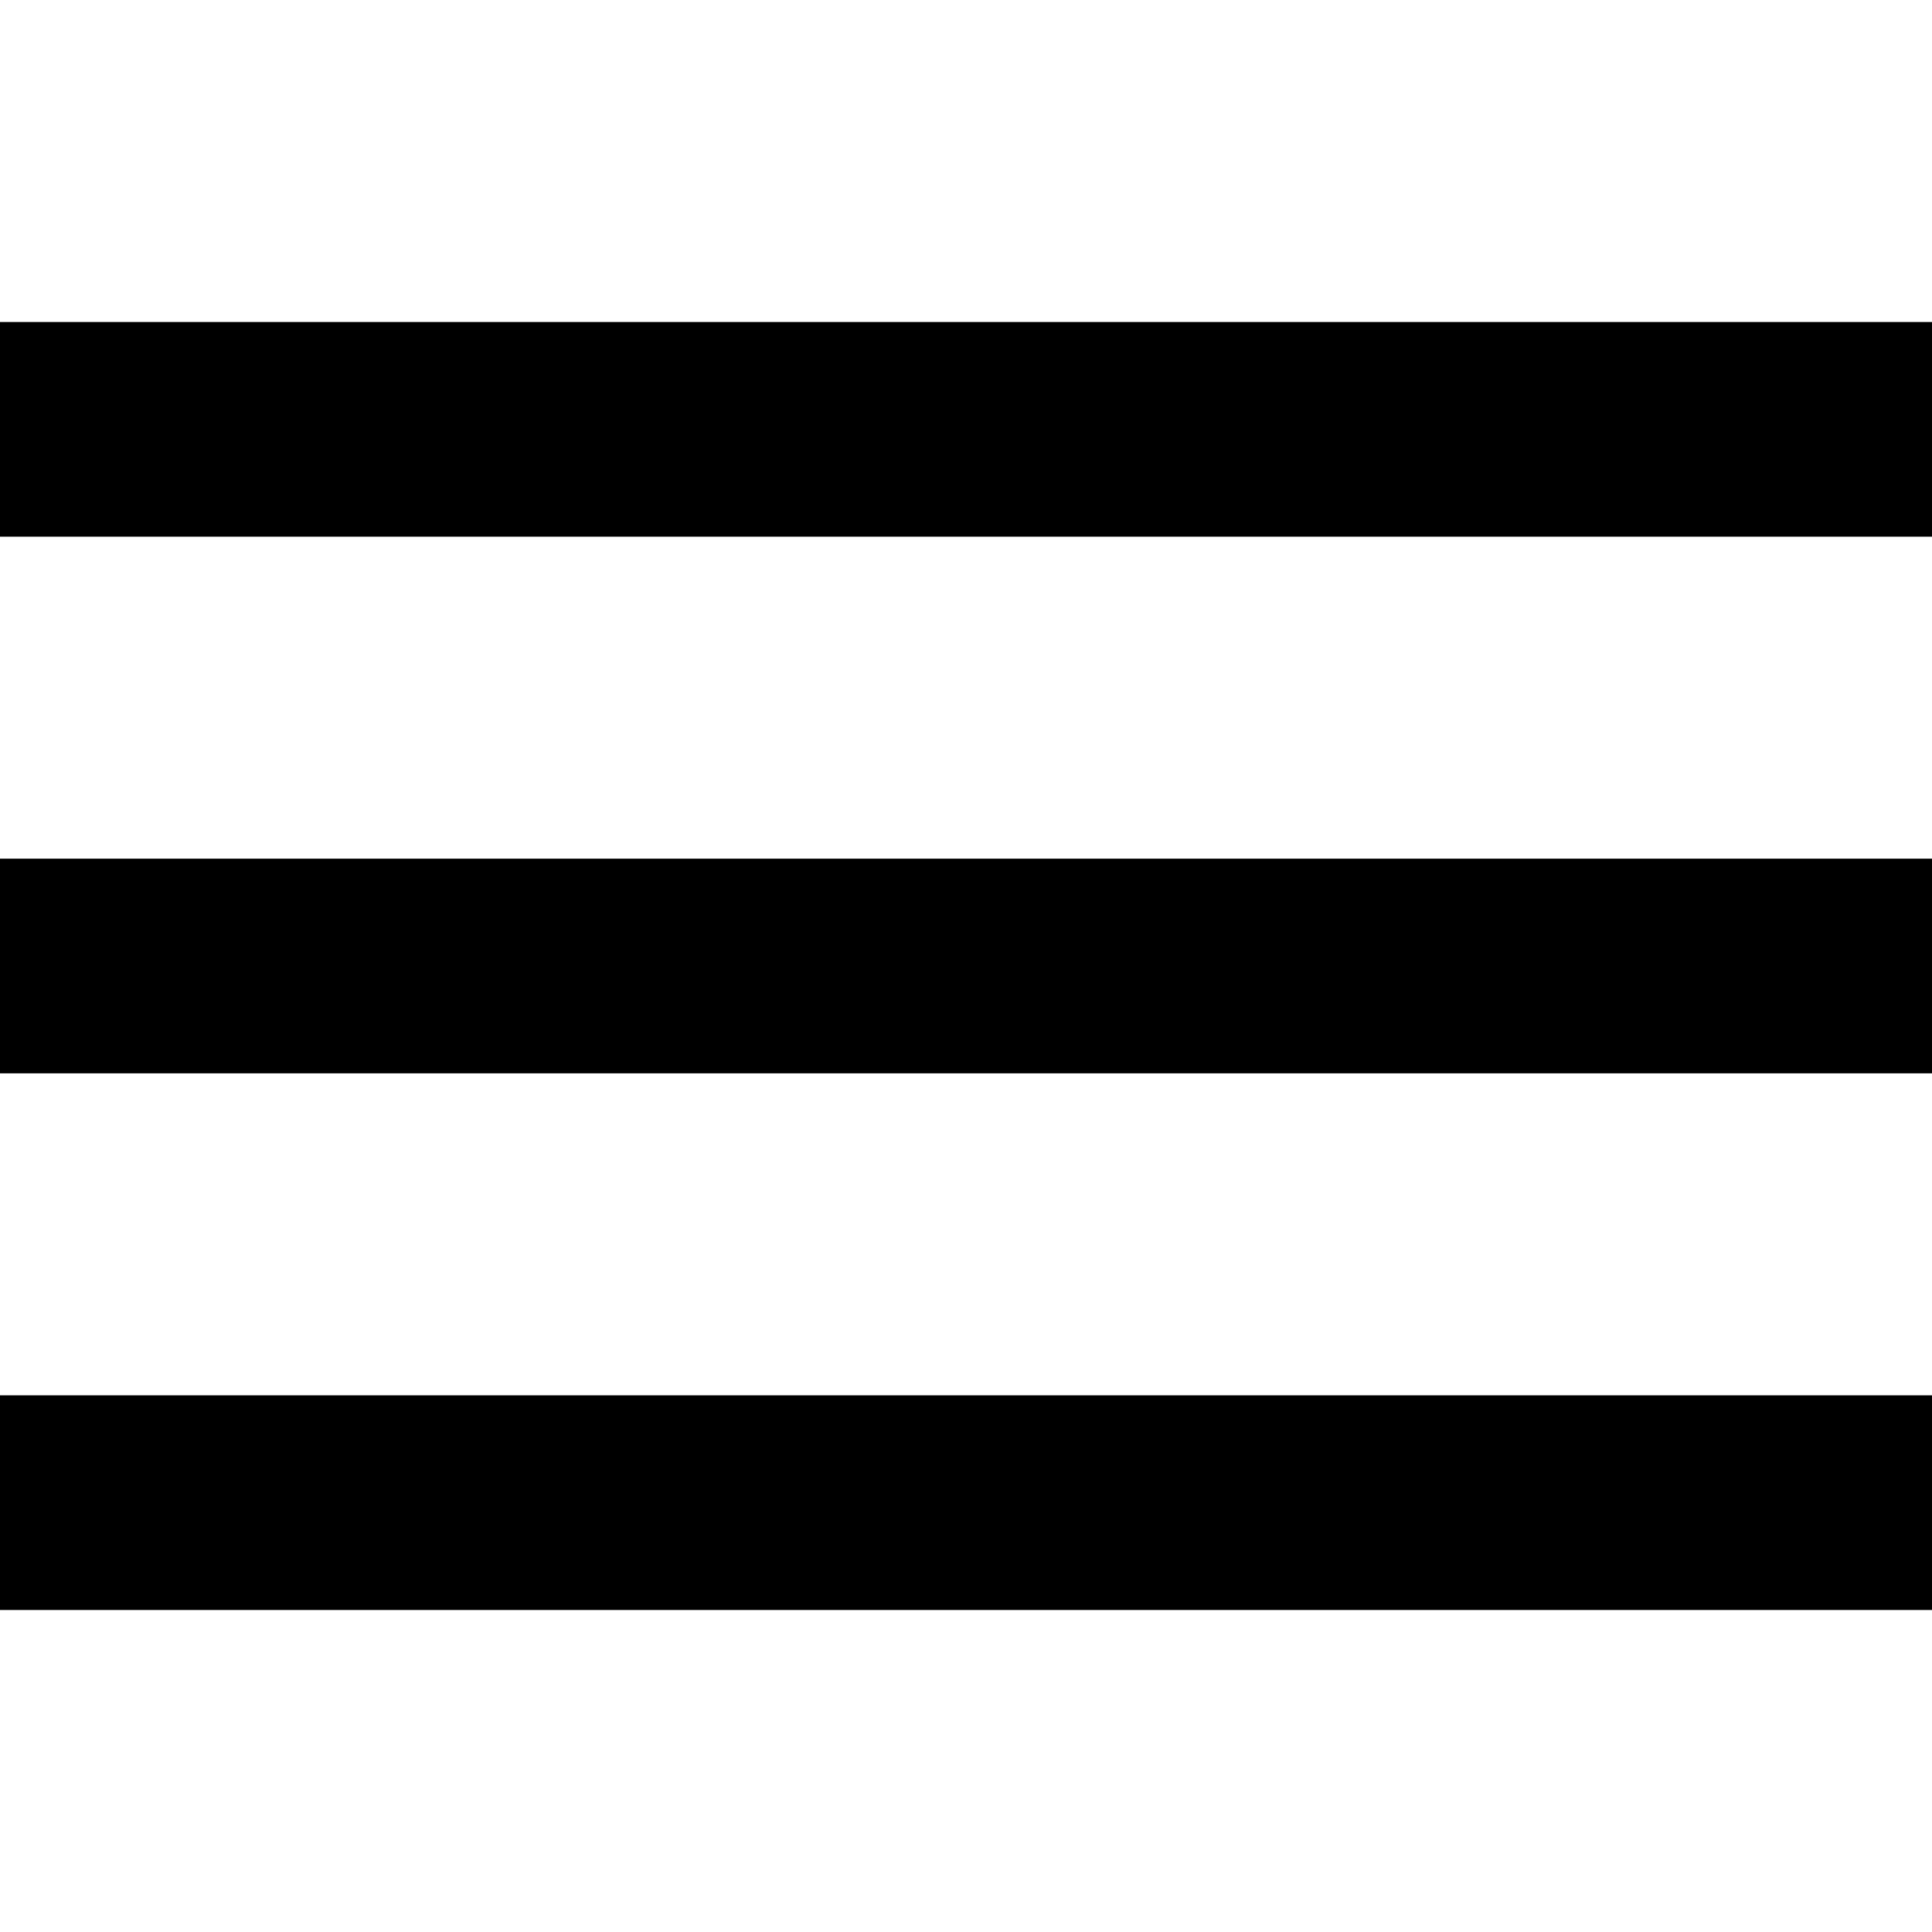
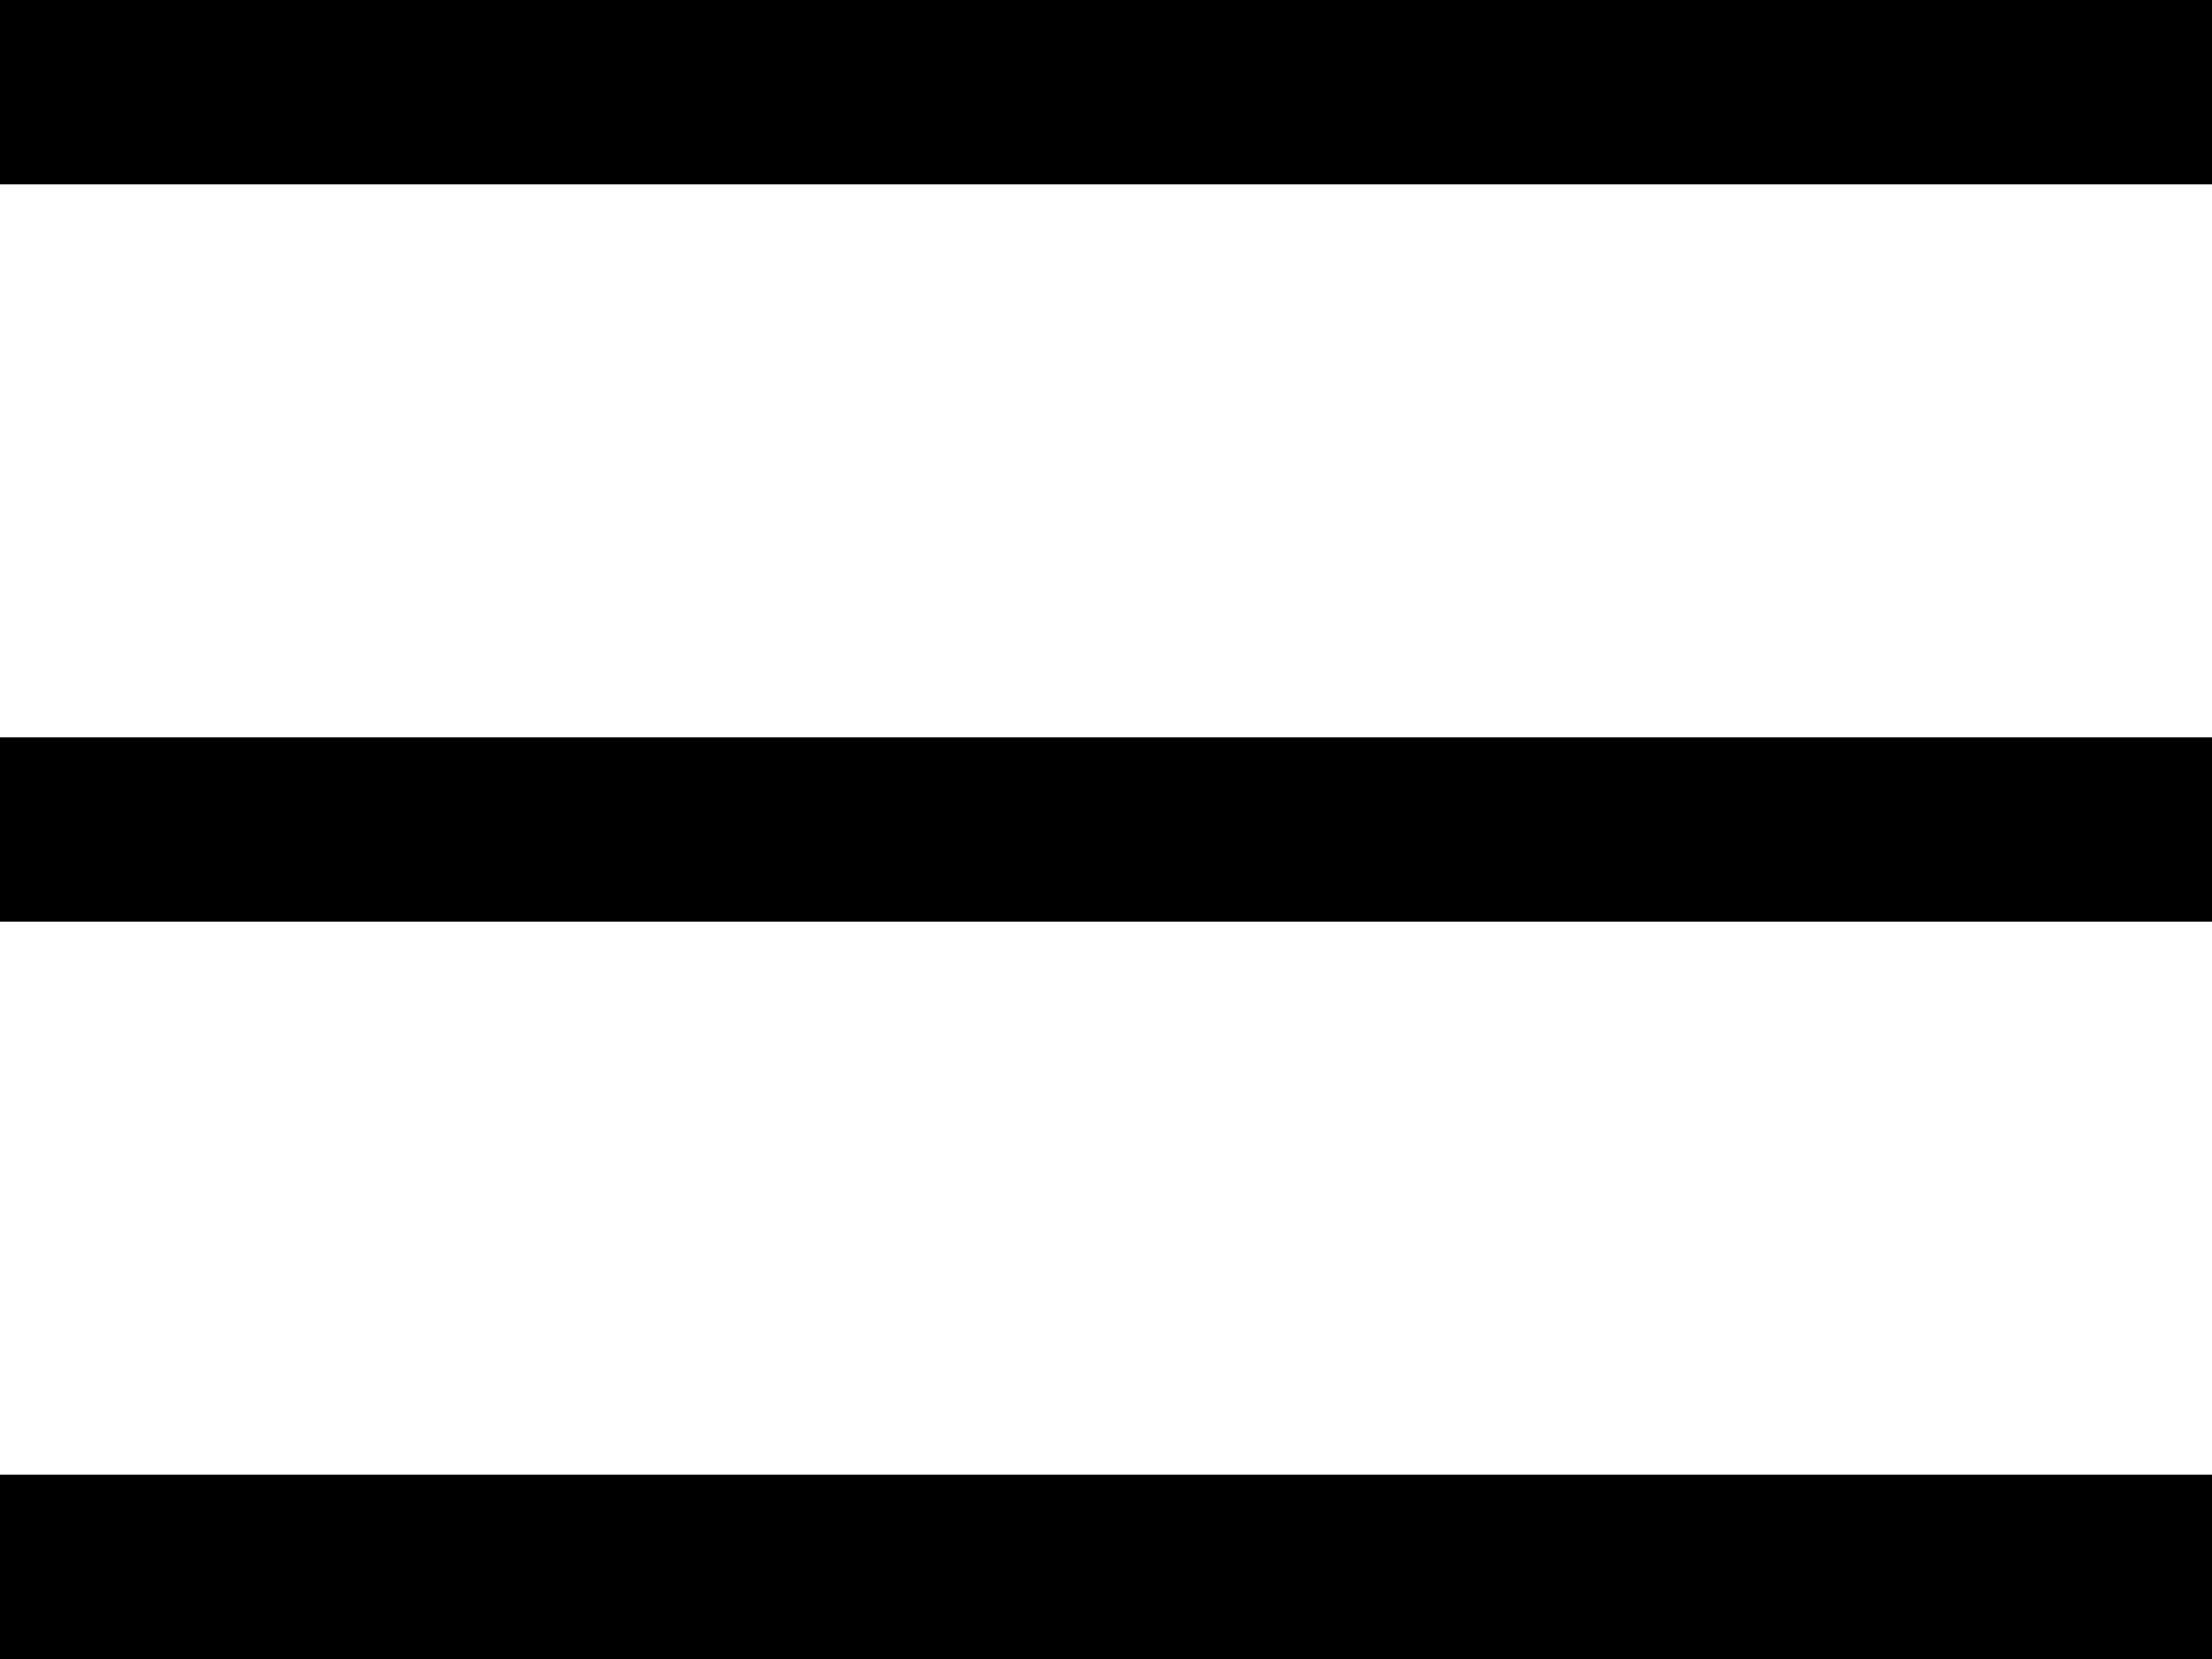
- <svg xmlns="http://www.w3.org/2000/svg" version="1.1" id="Capa_1" x="0px" y="0px" width="459px" height="459px" viewBox="0 0 459 459" xml:space="preserve">
+ <svg xmlns="http://www.w3.org/2000/svg" xmlns:xlink="http://www.w3.org/1999/xlink" width="24" height="18" viewBox="0 0 24 18">
+   <defs>
+     <path id="l0haa" d="M20 18v-2h24v2zm0 8v-2h24v2zm0 8v-2h24v2z" />
+   </defs>
  <g>
-     <g id="menu">
-       <path d="M0,382.5h459v-51H0V382.5z M0,255h459v-51H0V255z M0,76.5v51h459v-51H0z" />
+     <g transform="translate(-20 -16)">
+       <use xlink:href="#l0haa" />
    </g>
  </g>
-   <g>
- </g>
-   <g>
- </g>
-   <g>
- </g>
-   <g>
- </g>
-   <g>
- </g>
-   <g>
- </g>
-   <g>
- </g>
-   <g>
- </g>
-   <g>
- </g>
-   <g>
- </g>
-   <g>
- </g>
-   <g>
- </g>
-   <g>
- </g>
-   <g>
- </g>
-   <g>
- </g>
</svg>
